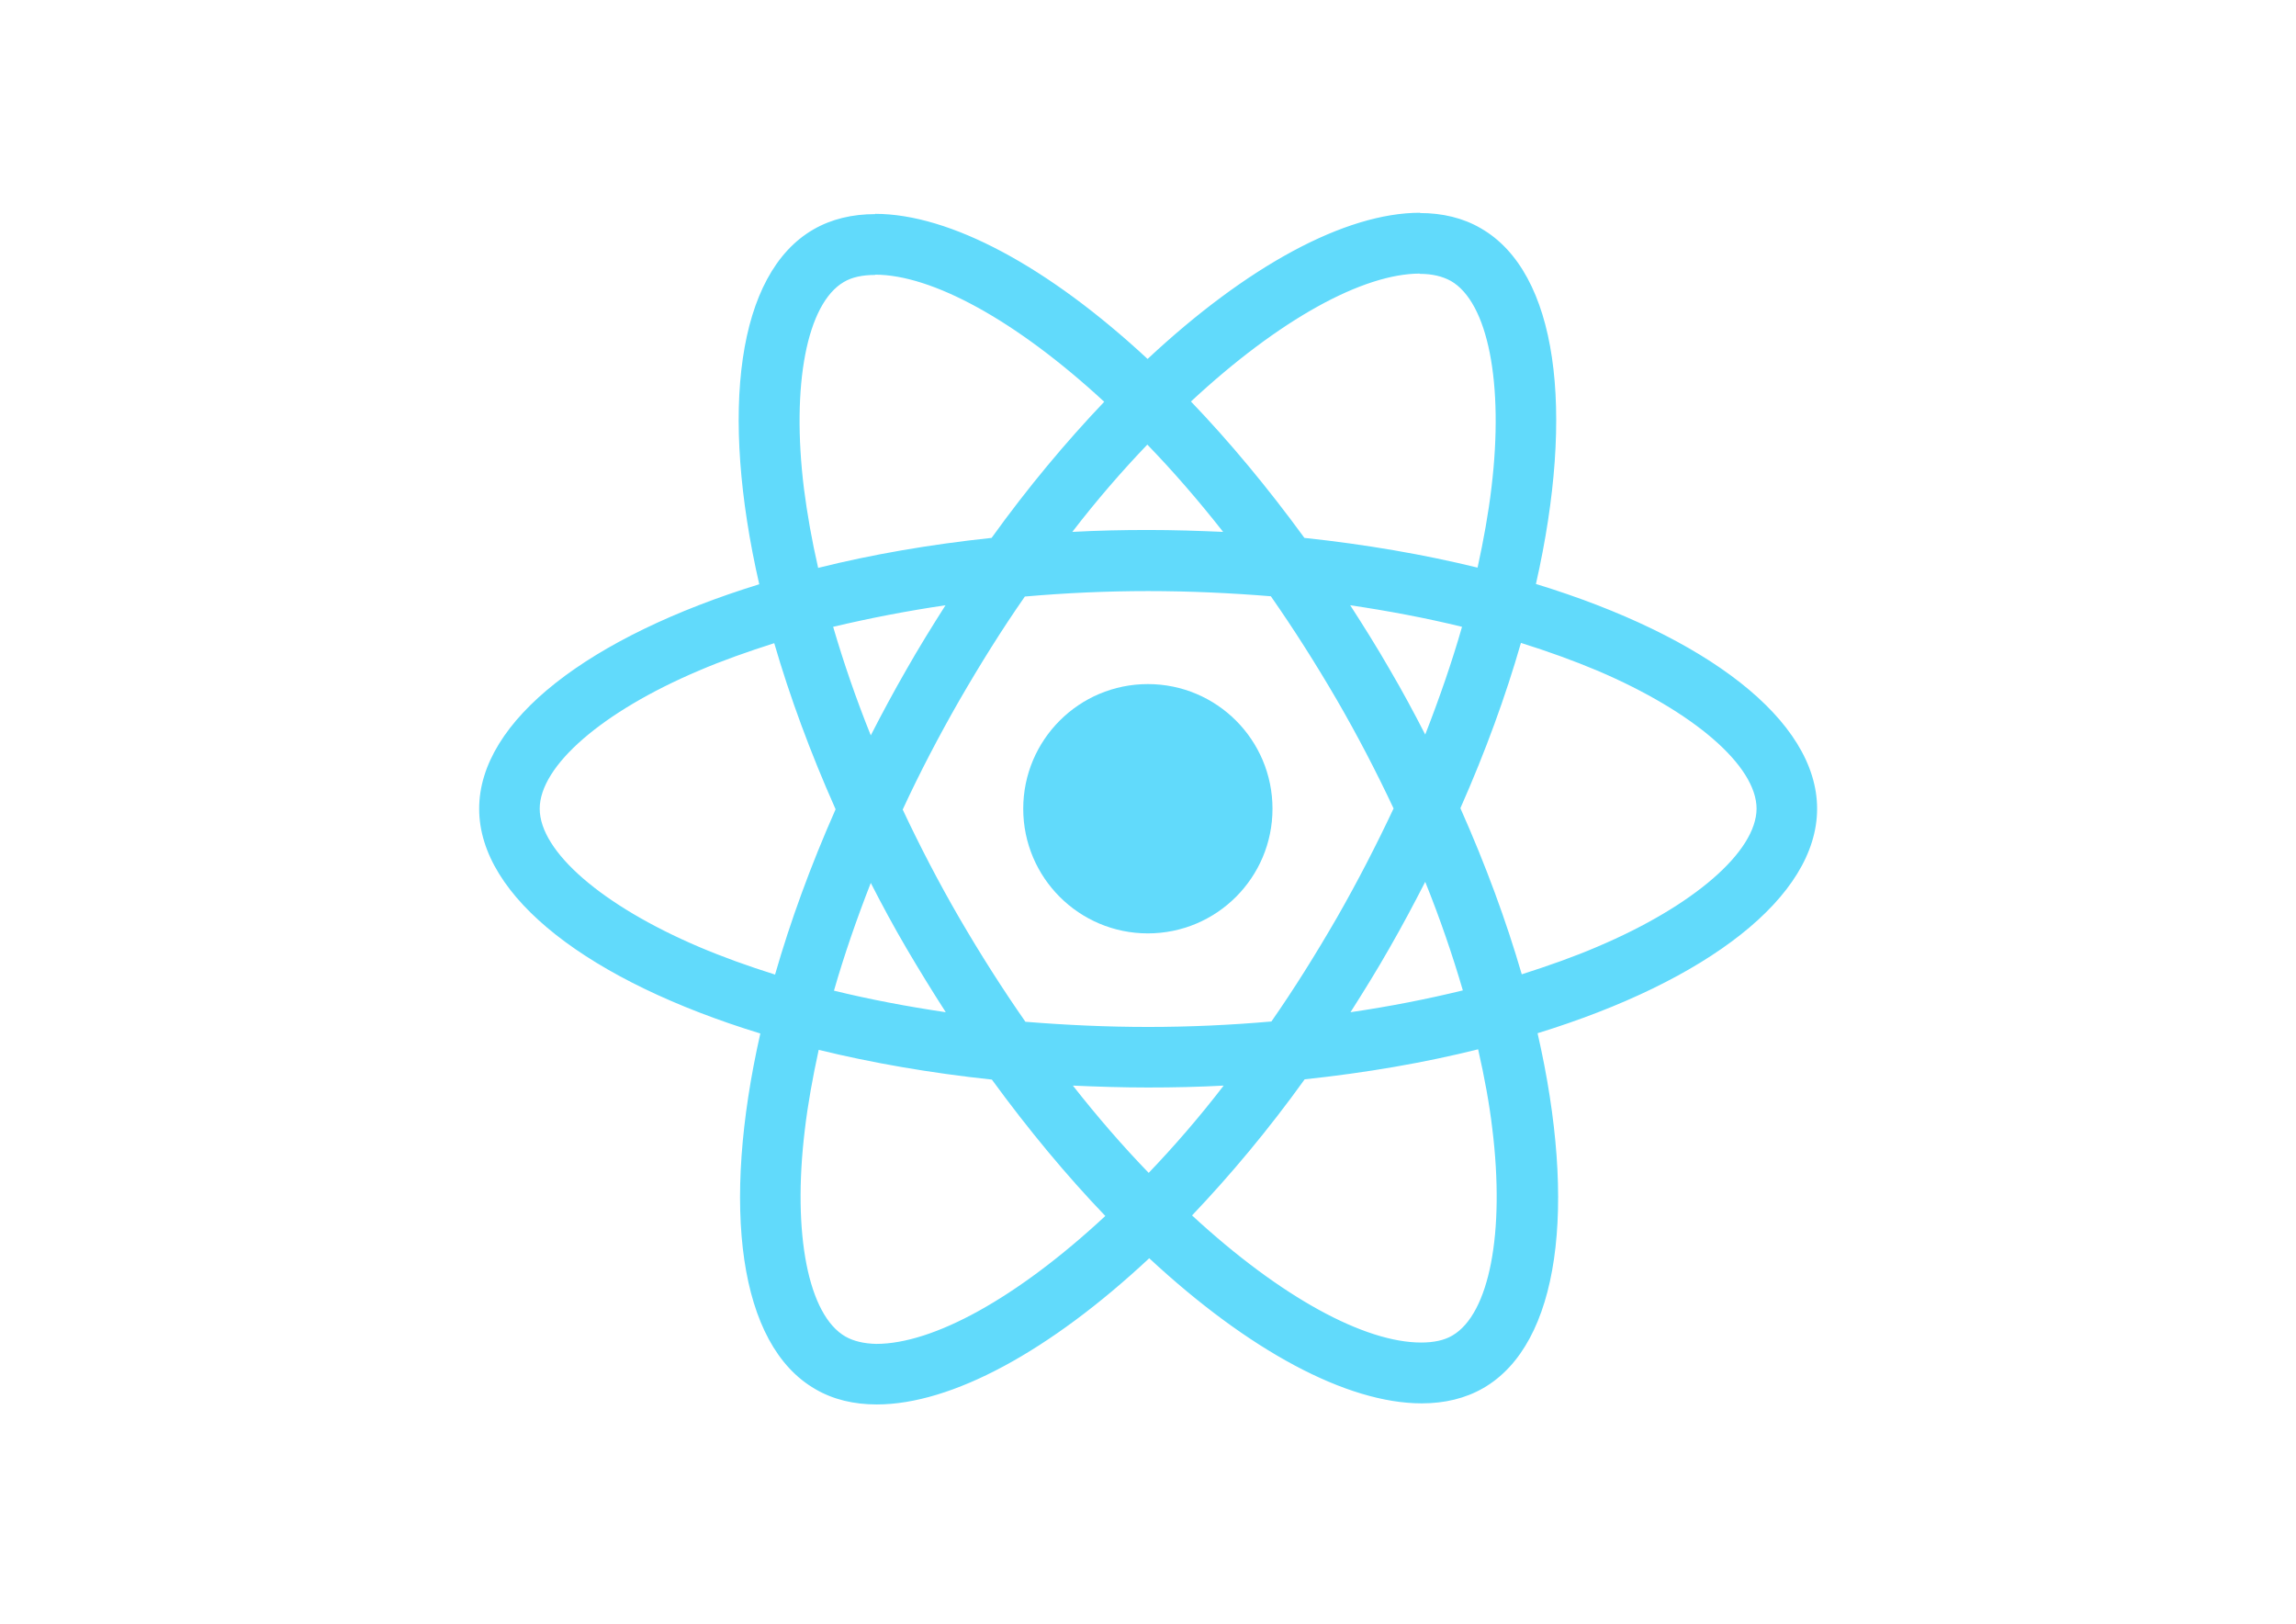
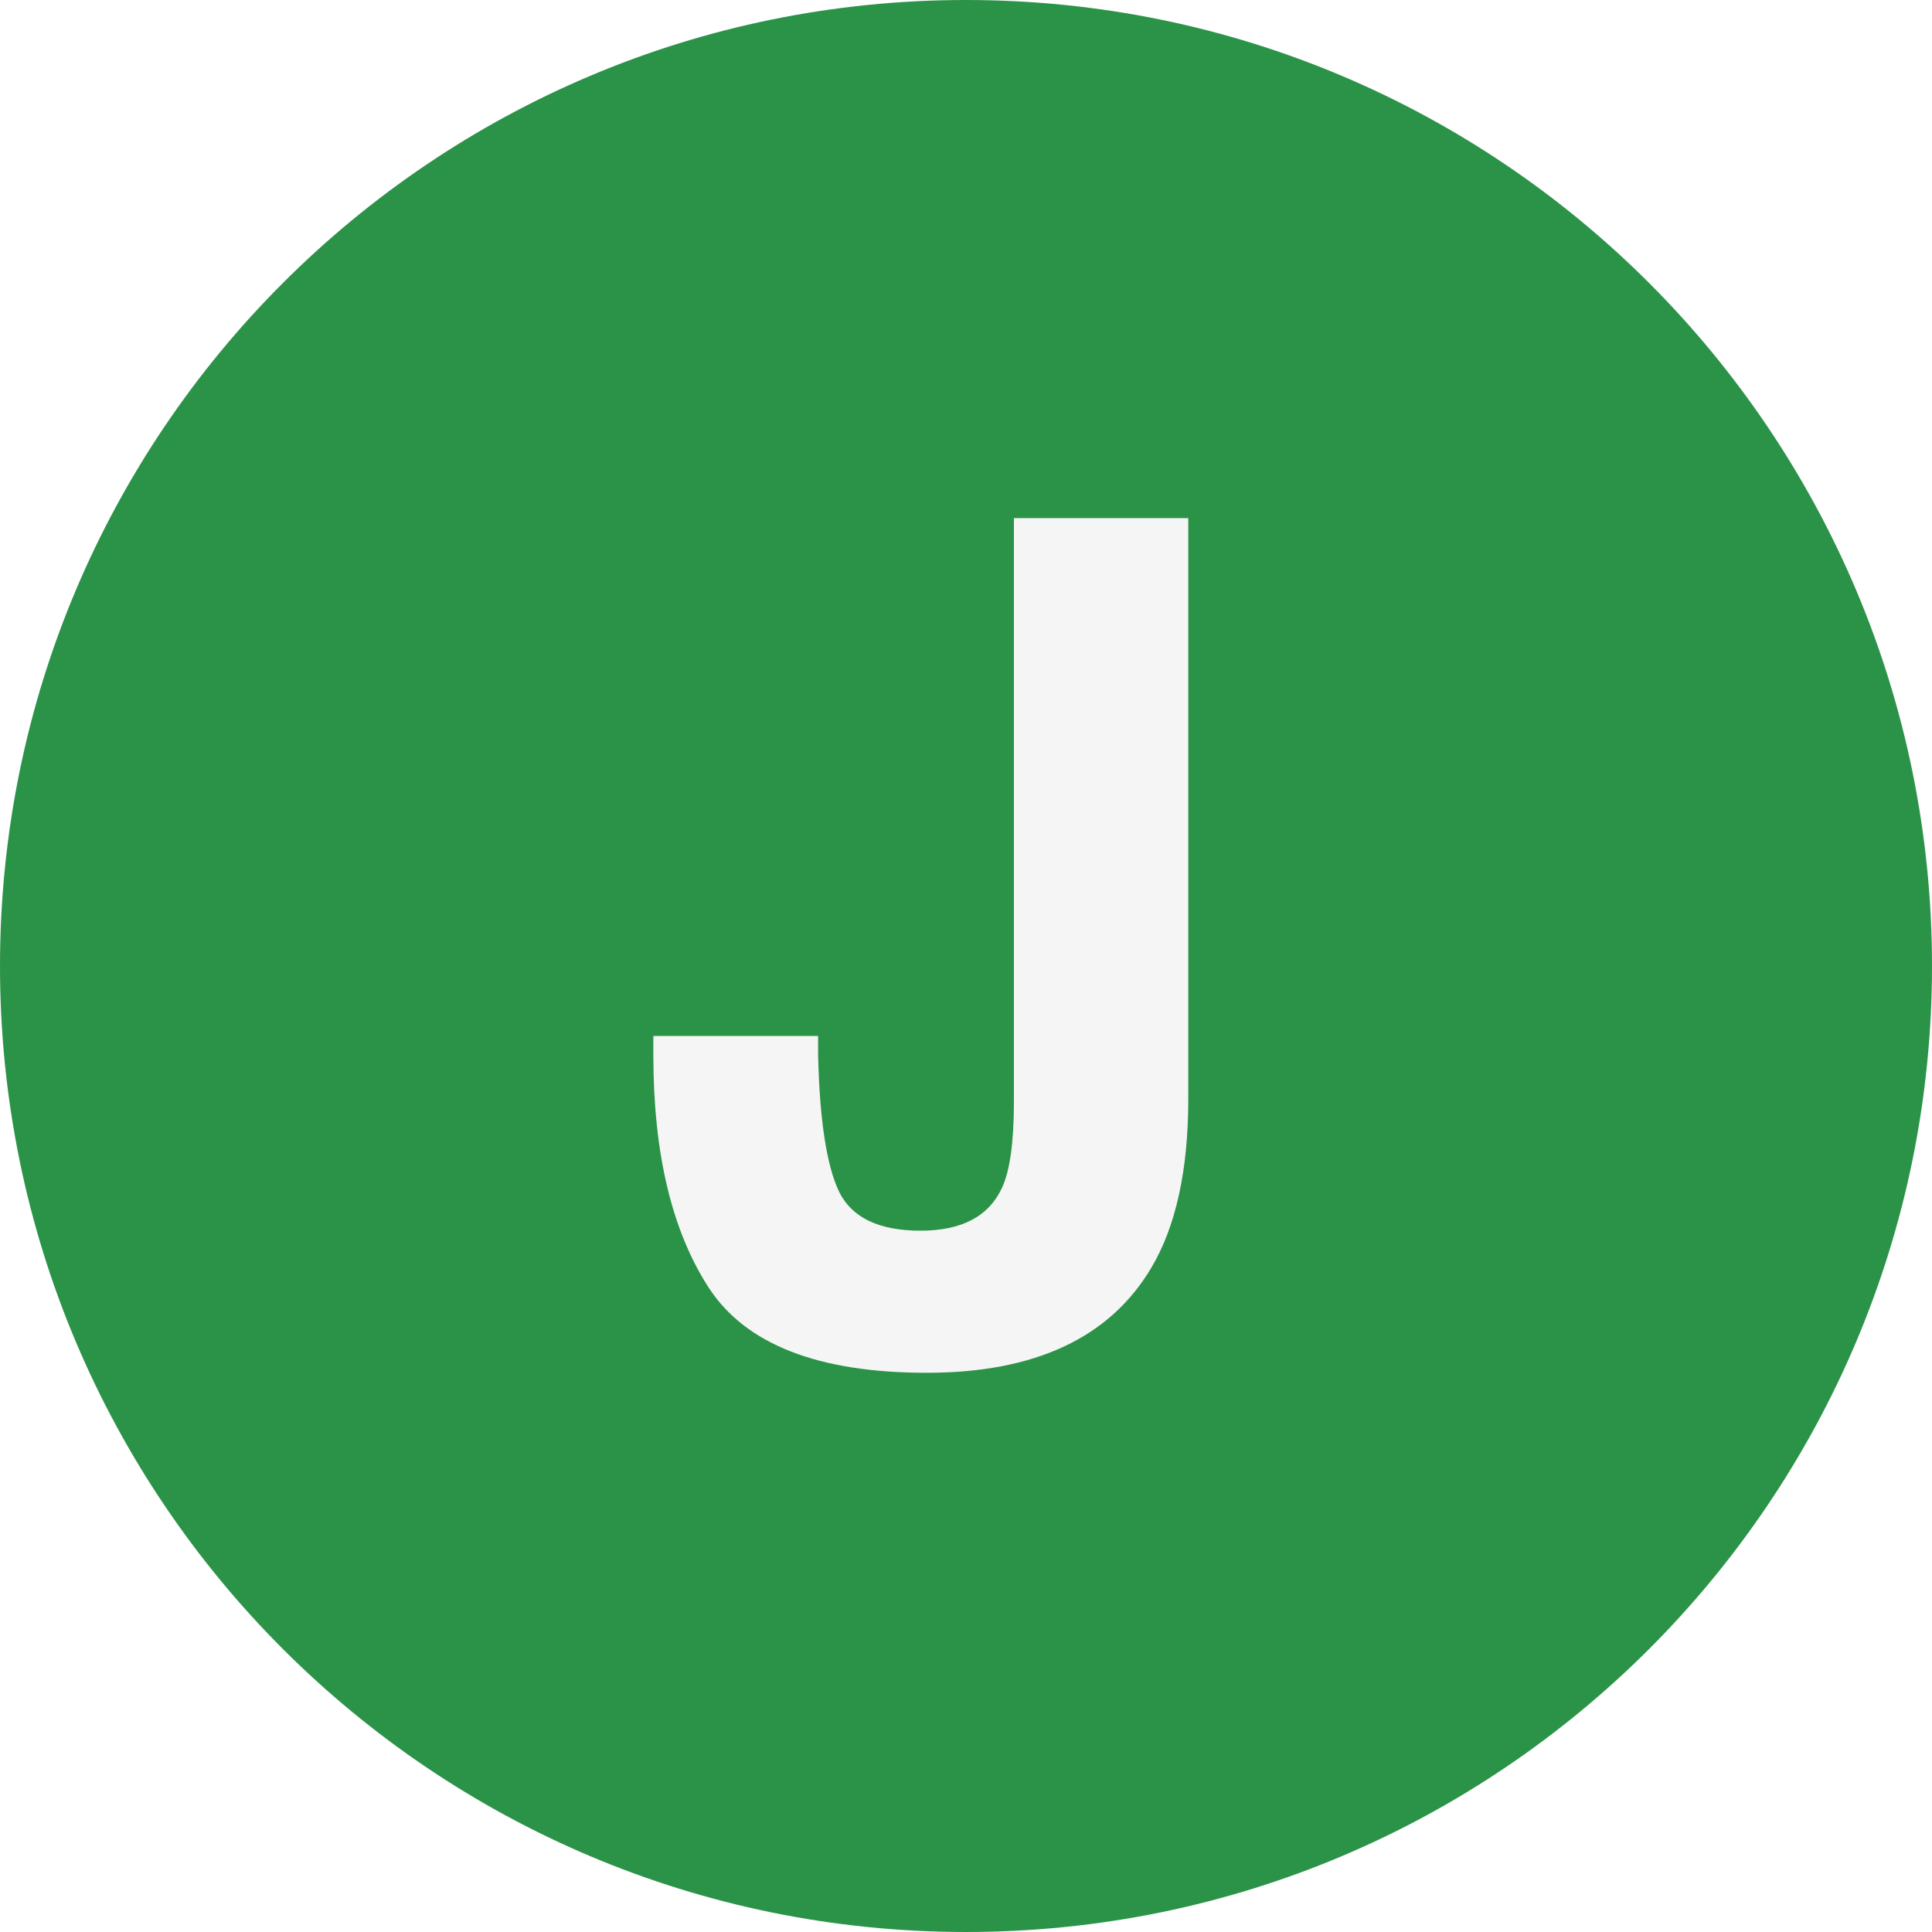
- <svg xmlns="http://www.w3.org/2000/svg" viewBox="0 0 841.9 595.3">
-   <g fill="#61DAFB">
-     <path d="M666.3 296.5c0-32.5-40.7-63.3-103.1-82.4 14.4-63.6 8-114.2-20.2-130.4-6.5-3.8-14.1-5.6-22.4-5.6v22.3c4.6 0 8.3.9 11.4 2.6 13.6 7.8 19.5 37.5 14.9 75.7-1.1 9.4-2.9 19.3-5.1 29.4-19.6-4.8-41-8.5-63.5-10.9-13.5-18.5-27.5-35.3-41.6-50 32.6-30.3 63.2-46.9 84-46.9V78c-27.5 0-63.5 19.6-99.9 53.6-36.4-33.8-72.4-53.2-99.9-53.2v22.3c20.7 0 51.4 16.5 84 46.6-14 14.7-28 31.4-41.3 49.9-22.6 2.4-44 6.1-63.6 11-2.3-10-4-19.7-5.2-29-4.7-38.2 1.1-67.9 14.6-75.8 3-1.8 6.9-2.6 11.5-2.6V78.5c-8.4 0-16 1.8-22.6 5.6-28.1 16.2-34.4 66.7-19.9 130.1-62.2 19.2-102.7 49.9-102.7 82.3 0 32.5 40.7 63.3 103.1 82.4-14.4 63.6-8 114.2 20.2 130.4 6.5 3.8 14.1 5.6 22.5 5.6 27.5 0 63.5-19.6 99.9-53.6 36.4 33.8 72.4 53.2 99.9 53.2 8.4 0 16-1.8 22.6-5.6 28.1-16.2 34.4-66.7 19.9-130.1 62-19.1 102.5-49.9 102.5-82.3zm-130.2-66.7c-3.7 12.9-8.3 26.2-13.5 39.5-4.1-8-8.4-16-13.1-24-4.6-8-9.5-15.8-14.4-23.4 14.2 2.1 27.9 4.7 41 7.9zm-45.8 106.5c-7.8 13.5-15.8 26.3-24.1 38.2-14.9 1.3-30 2-45.2 2-15.1 0-30.2-.7-45-1.9-8.3-11.9-16.4-24.6-24.2-38-7.6-13.1-14.5-26.4-20.8-39.8 6.2-13.4 13.2-26.8 20.7-39.9 7.8-13.5 15.8-26.3 24.1-38.2 14.9-1.3 30-2 45.2-2 15.1 0 30.2.7 45 1.9 8.3 11.9 16.4 24.6 24.2 38 7.6 13.1 14.5 26.4 20.8 39.8-6.3 13.4-13.2 26.8-20.7 39.9zm32.3-13c5.4 13.4 10 26.8 13.8 39.8-13.1 3.2-26.9 5.9-41.2 8 4.9-7.7 9.8-15.6 14.4-23.7 4.6-8 8.9-16.1 13-24.1zM421.2 430c-9.3-9.6-18.6-20.3-27.8-32 9 .4 18.2.7 27.5.7 9.4 0 18.7-.2 27.8-.7-9 11.7-18.3 22.4-27.5 32zm-74.4-58.9c-14.2-2.1-27.9-4.7-41-7.9 3.7-12.9 8.3-26.2 13.5-39.5 4.1 8 8.4 16 13.1 24 4.7 8 9.5 15.8 14.4 23.4zM420.7 163c9.3 9.6 18.6 20.3 27.8 32-9-.4-18.2-.7-27.5-.7-9.4 0-18.7.2-27.8.7 9-11.7 18.3-22.4 27.5-32zm-74 58.9c-4.9 7.7-9.8 15.6-14.4 23.7-4.6 8-8.9 16-13 24-5.4-13.4-10-26.8-13.8-39.8 13.1-3.1 26.9-5.8 41.2-7.9zm-90.5 125.2c-35.4-15.1-58.3-34.9-58.3-50.6 0-15.7 22.9-35.6 58.3-50.6 8.6-3.7 18-7 27.7-10.1 5.7 19.6 13.2 40 22.5 60.9-9.2 20.8-16.6 41.1-22.2 60.6-9.9-3.1-19.3-6.5-28-10.2zM310 490c-13.6-7.8-19.5-37.5-14.9-75.7 1.1-9.4 2.9-19.3 5.1-29.4 19.6 4.8 41 8.5 63.5 10.9 13.5 18.5 27.5 35.3 41.6 50-32.6 30.3-63.2 46.9-84 46.9-4.5-.1-8.3-1-11.3-2.7zm237.2-76.2c4.7 38.2-1.1 67.9-14.6 75.8-3 1.8-6.9 2.6-11.5 2.6-20.7 0-51.4-16.5-84-46.6 14-14.7 28-31.4 41.3-49.9 22.6-2.4 44-6.1 63.6-11 2.3 10.1 4.1 19.8 5.2 29.1zm38.5-66.7c-8.6 3.7-18 7-27.7 10.1-5.7-19.6-13.2-40-22.5-60.9 9.2-20.8 16.6-41.1 22.2-60.6 9.9 3.1 19.3 6.5 28.1 10.2 35.4 15.1 58.3 34.9 58.3 50.6-.1 15.7-23 35.6-58.4 50.6zM320.8 78.4z" />
-     <circle cx="420.9" cy="296.5" r="45.7" />
-     <path d="M520.5 78.1z" />
-   </g>
+ <svg xmlns="http://www.w3.org/2000/svg" width="40" height="40" viewBox="0 0 40 40" fill="none">
+   <circle cx="20" cy="20" r="20" fill="#2B9348" />
+   <path d="M20.992 22.809V10.727H24.602V22.75C24.602 24.219 24.348 25.383 23.84 26.242C22.98 27.695 21.43 28.422 19.188 28.422C16.945 28.422 15.441 27.836 14.676 26.664C13.91 25.484 13.527 23.879 13.527 21.848V21.449H16.938V21.848C16.969 23.184 17.113 24.125 17.371 24.672C17.637 25.211 18.199 25.48 19.059 25.48C19.91 25.48 20.473 25.184 20.746 24.59C20.91 24.238 20.992 23.645 20.992 22.809Z" fill="#F5F5F5" />
</svg>
